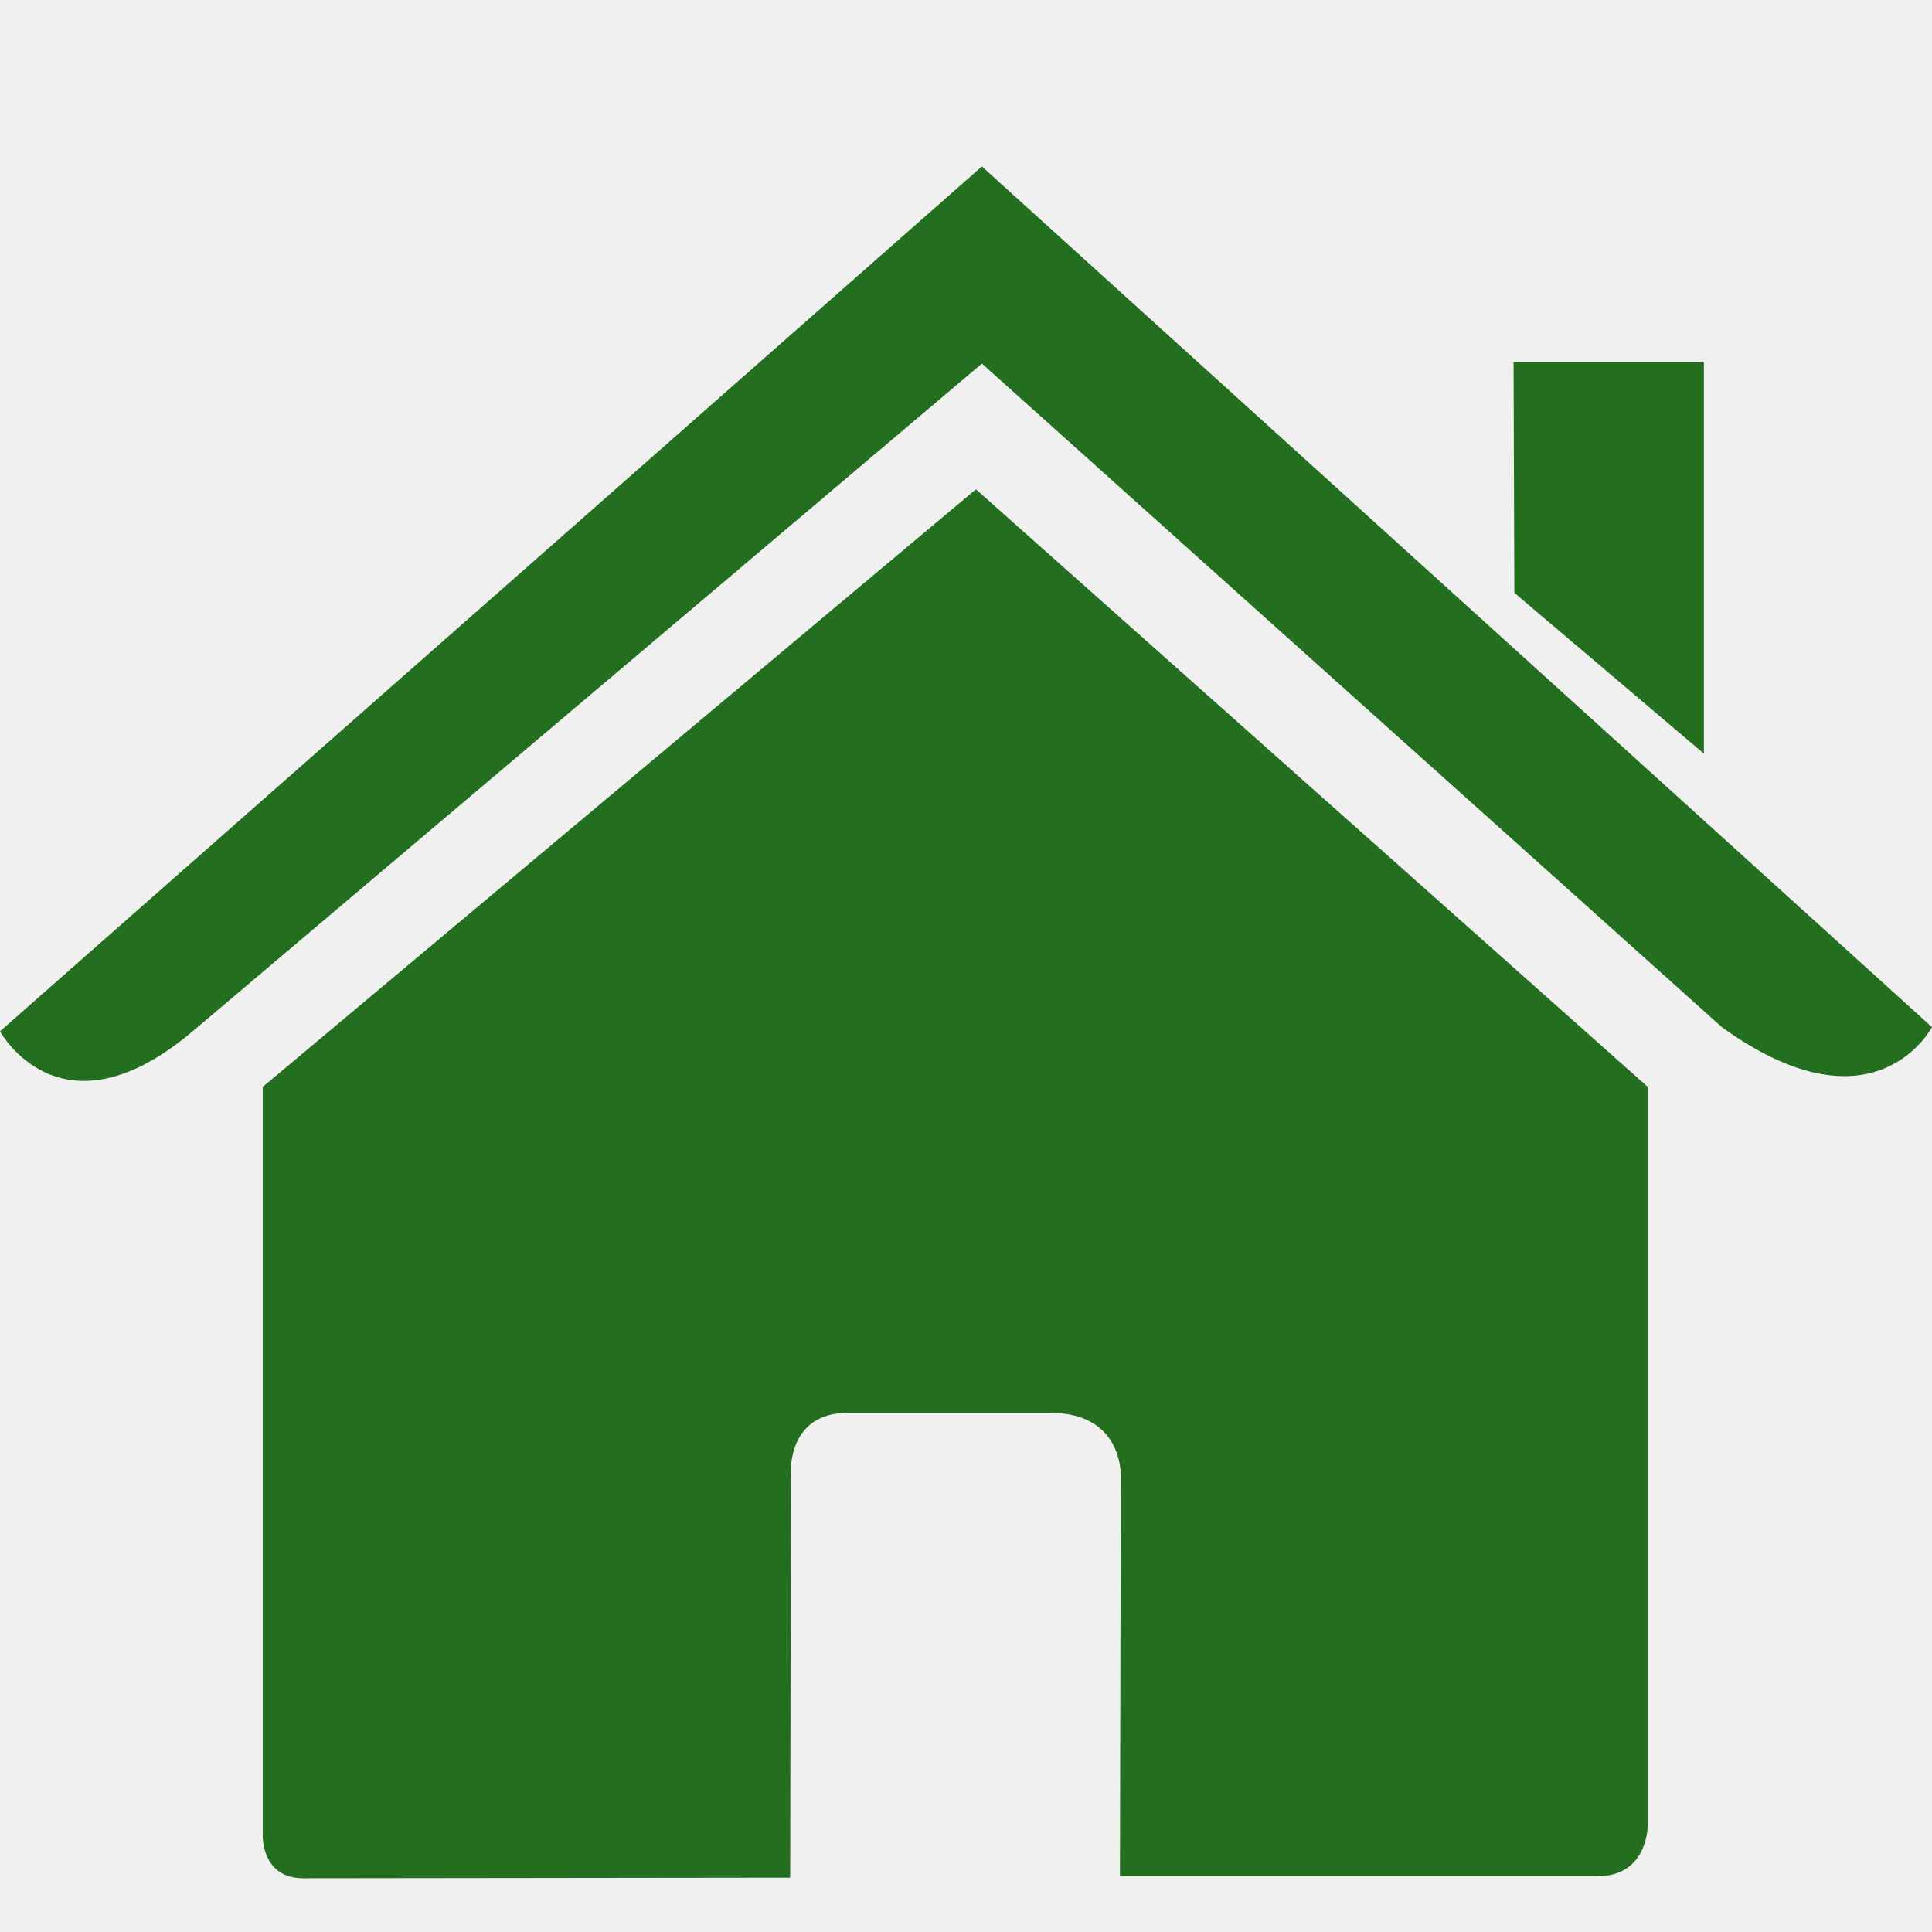
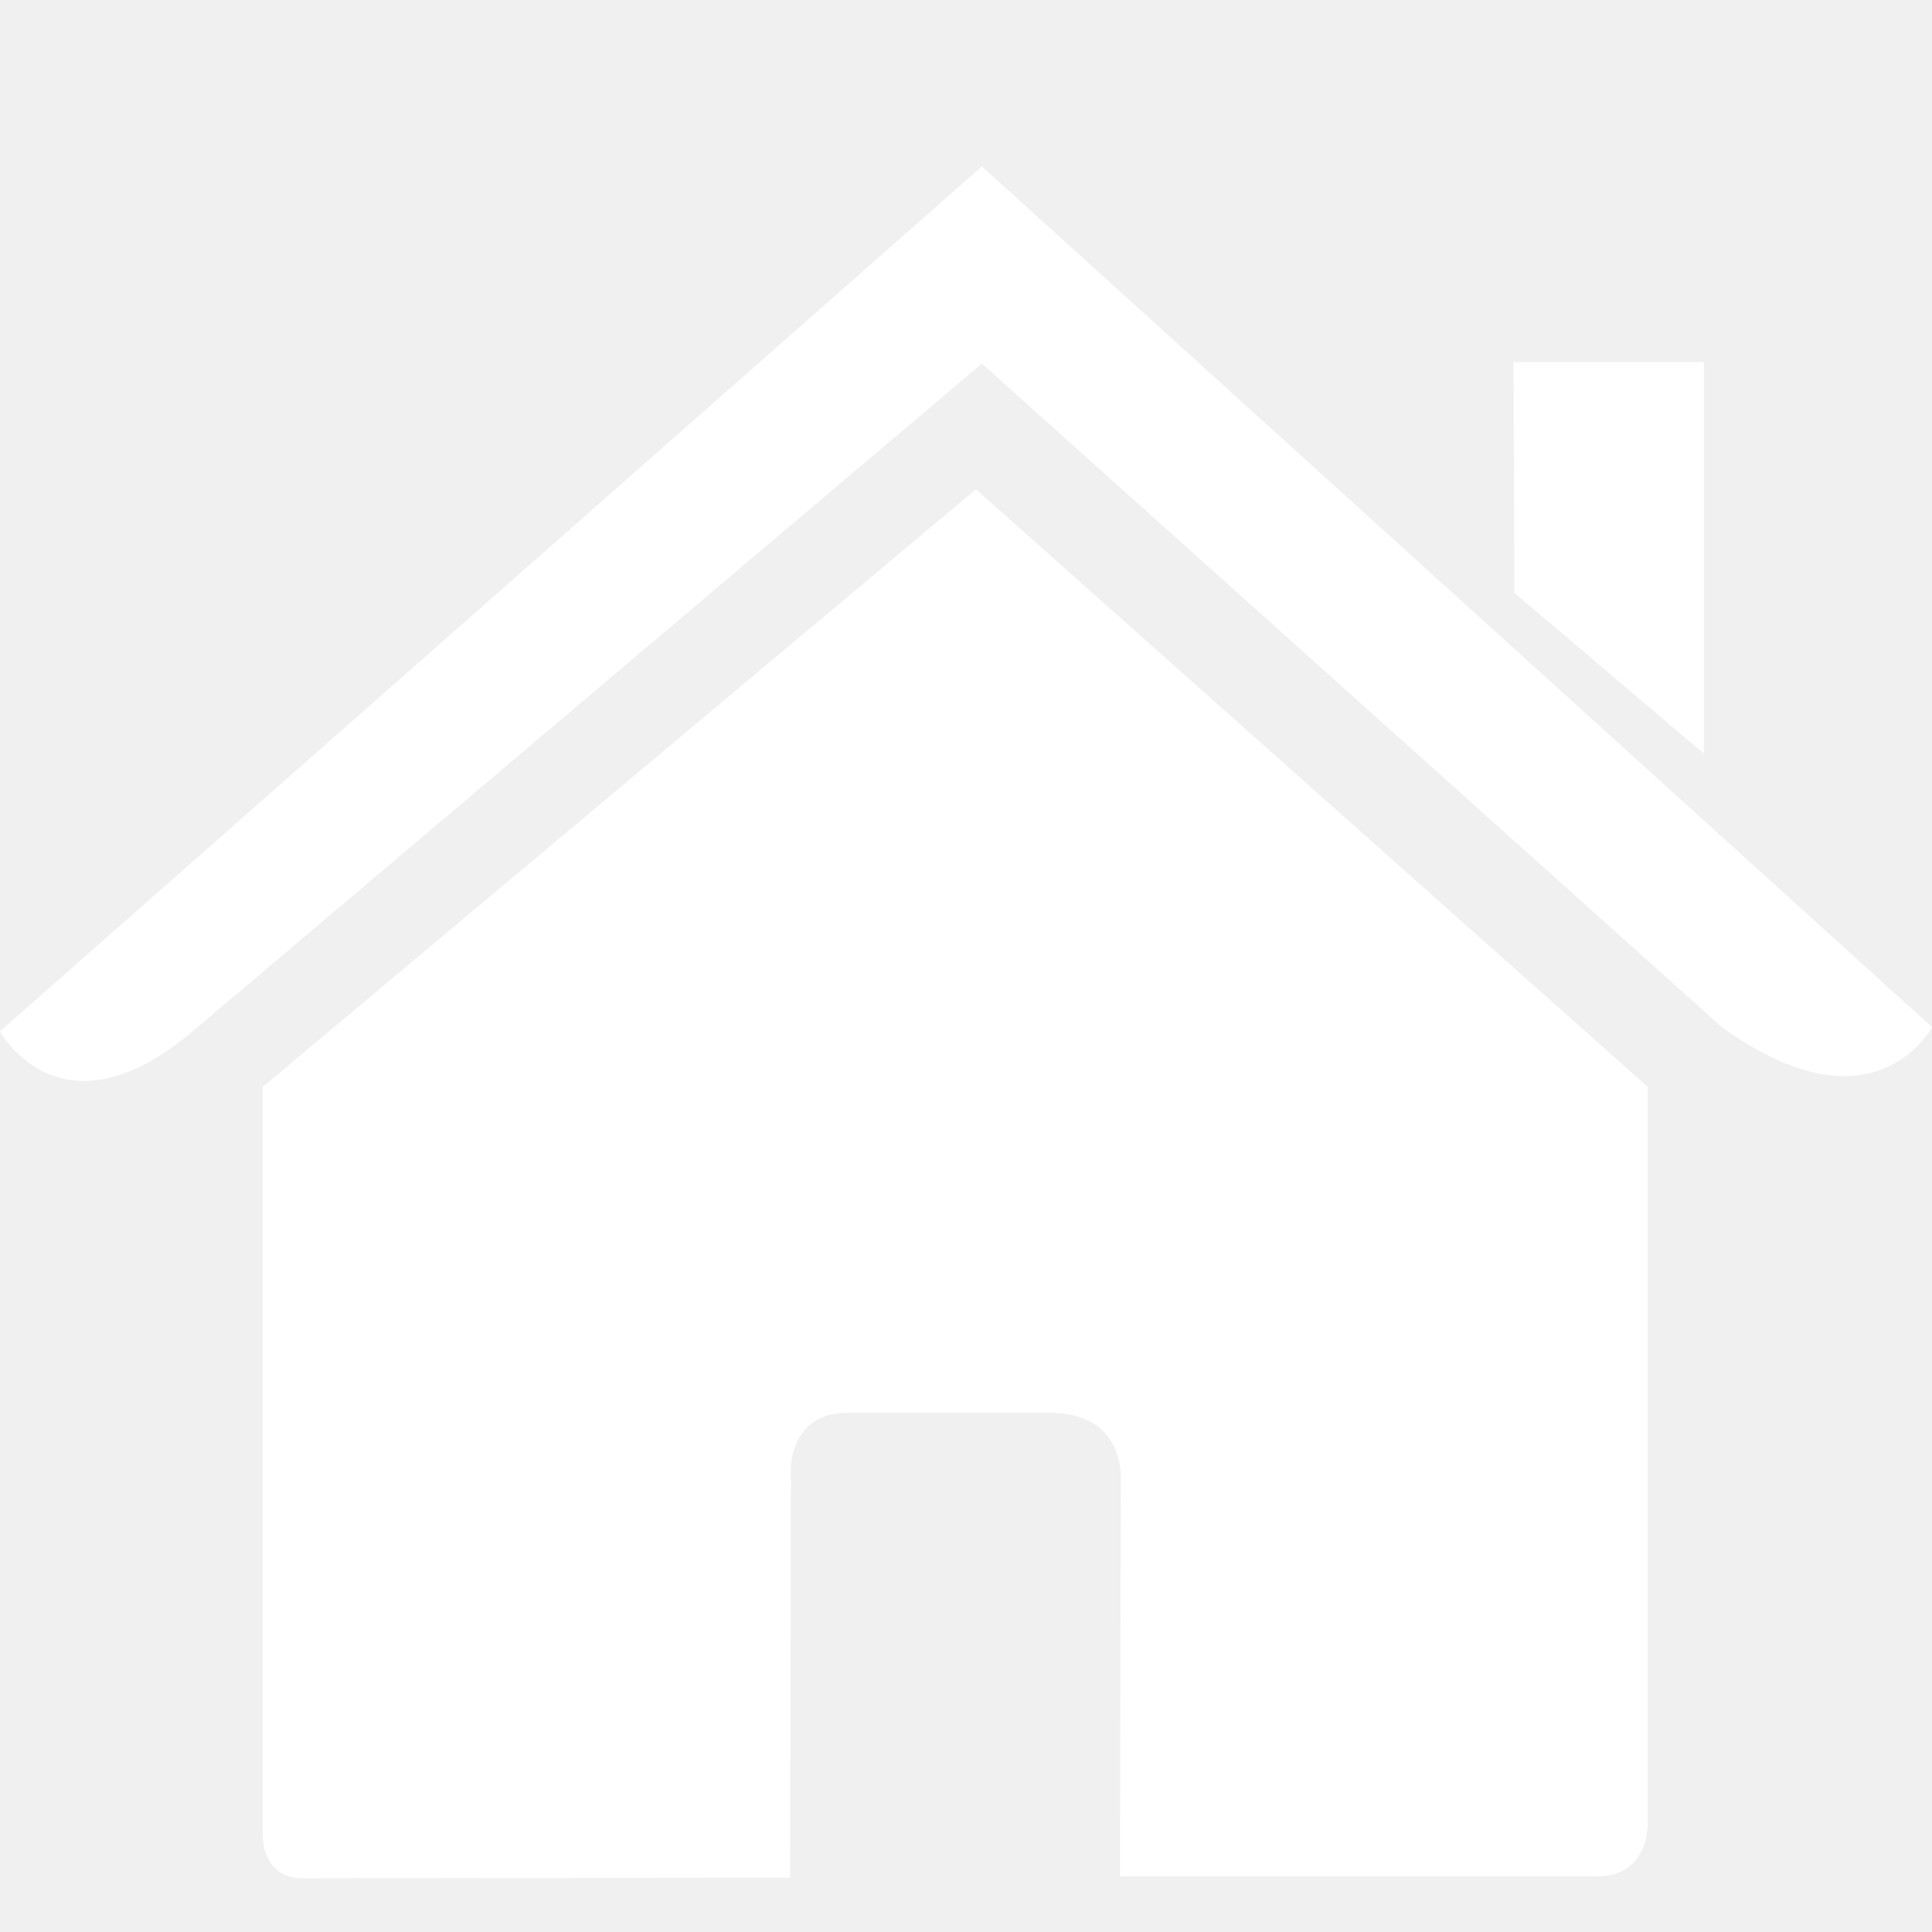
<svg xmlns="http://www.w3.org/2000/svg" version="1.1" id="Capa_1" x="0px" y="0px" width="50" height="50" viewBox="0 0 50 50" xml:space="preserve">
  <defs id="defs41" />
-   <path style="fill:#246e1f;fill-opacity:1" d="m 6.799,47.491 c 0,0 -0.044,1.118 1.047,1.118 1.358,0 12.604,-0.015 12.604,-0.015 l 0.018,-10.328 c 0,0 -0.178,-1.702 1.475,-1.702 h 5.229 c 1.954,0 1.834,1.702 1.834,1.702 l -0.022,10.294 c 0,0 10.662,0 12.337,0 1.386,0 1.323,-1.392 1.323,-1.392 V 28.129 L 25.257,12.663 6.799,28.129 v 19.362 z" id="path3" />
-   <path style="fill:#246e1f;fill-opacity:1" d="m 0,26.69 c 0,0 1.567,2.889 4.985,0 L 25.411,9.41 44.561,26.582 c 3.956,2.853 5.439,0 5.439,0 L 25.411,4.308 0,26.69 z" id="path5" />
-   <polygon style="fill:#246e1f;fill-opacity:1" points="21.179,5.963 23.83,8.212 23.83,2.735 21.168,2.735 " id="polygon7" transform="matrix(1.850481,0,0,1.850481,0,4.308108)" />
-   <g id="g9" transform="matrix(0.6921957,0,0,0.6921957,0,32.03748)" />
-   <g id="g11" transform="matrix(0.6921957,0,0,0.6921957,0,32.03748)" />
-   <g id="g13" transform="matrix(0.6921957,0,0,0.6921957,0,32.03748)" />
-   <g id="g15" transform="matrix(0.6921957,0,0,0.6921957,0,32.03748)" />
-   <g id="g17" transform="matrix(0.6921957,0,0,0.6921957,0,32.03748)" />
-   <g id="g19" transform="matrix(0.6921957,0,0,0.6921957,0,32.03748)" />
-   <g id="g21" transform="matrix(0.6921957,0,0,0.6921957,0,32.03748)" />
-   <g id="g23" transform="matrix(0.6921957,0,0,0.6921957,0,32.03748)" />
-   <g id="g25" transform="matrix(0.6921957,0,0,0.6921957,0,32.03748)" />
-   <g id="g27" transform="matrix(0.6921957,0,0,0.6921957,0,32.03748)" />
-   <g id="g29" transform="matrix(0.6921957,0,0,0.6921957,0,32.03748)" />
-   <g id="g31" transform="matrix(0.6921957,0,0,0.6921957,0,32.03748)" />
-   <g id="g33" transform="matrix(0.6921957,0,0,0.6921957,0,32.03748)" />
-   <g id="g35" transform="matrix(0.6921957,0,0,0.6921957,0,32.03748)" />
-   <g id="g37" transform="matrix(0.6921957,0,0,0.6921957,0,32.03748)" />
+   <path style="fill:#ffffff;fill-opacity:1" d="m 6.799,47.491 c 0,0 -0.044,1.118 1.047,1.118 1.358,0 12.604,-0.015 12.604,-0.015 l 0.018,-10.328 c 0,0 -0.178,-1.702 1.475,-1.702 h 5.229 c 1.954,0 1.834,1.702 1.834,1.702 l -0.022,10.294 c 0,0 10.662,0 12.337,0 1.386,0 1.323,-1.392 1.323,-1.392 V 28.129 L 25.257,12.663 6.799,28.129 v 19.362 z" id="path3" />
+   <path style="fill:#ffffff;fill-opacity:1" d="m 0,26.69 c 0,0 1.567,2.889 4.985,0 L 25.411,9.41 44.561,26.582 c 3.956,2.853 5.439,0 5.439,0 L 25.411,4.308 0,26.69 z" id="path5" />
+   <polygon style="fill:#ffffff;fill-opacity:1" points="21.179,5.963 23.83,8.212 23.83,2.735 21.168,2.735 " id="polygon7" transform="matrix(1.850481,0,0,1.850481,0,4.308108)" />
+   <g id="g9" transform="matrix(0.6921957,0,0,0.6921957,0,32.03748)" style="fill:#ffffff" />
+   <g id="g11" transform="matrix(0.6921957,0,0,0.6921957,0,32.03748)" style="fill:#ffffff" />
+   <g id="g13" transform="matrix(0.6921957,0,0,0.6921957,0,32.03748)" style="fill:#ffffff" />
+   <g id="g15" transform="matrix(0.6921957,0,0,0.6921957,0,32.03748)" style="fill:#ffffff" />
+   <g id="g17" transform="matrix(0.6921957,0,0,0.6921957,0,32.03748)" style="fill:#ffffff" />
+   <g id="g19" transform="matrix(0.6921957,0,0,0.6921957,0,32.03748)" style="fill:#ffffff" />
+   <g id="g21" transform="matrix(0.6921957,0,0,0.6921957,0,32.03748)" style="fill:#ffffff" />
+   <g id="g23" transform="matrix(0.6921957,0,0,0.6921957,0,32.03748)" style="fill:#ffffff" />
+   <g id="g25" transform="matrix(0.6921957,0,0,0.6921957,0,32.03748)" style="fill:#ffffff" />
+   <g id="g27" transform="matrix(0.6921957,0,0,0.6921957,0,32.03748)" style="fill:#ffffff" />
+   <g id="g29" transform="matrix(0.6921957,0,0,0.6921957,0,32.03748)" style="fill:#ffffff" />
+   <g id="g31" transform="matrix(0.6921957,0,0,0.6921957,0,32.03748)" style="fill:#ffffff" />
+   <g id="g33" transform="matrix(0.6921957,0,0,0.6921957,0,32.03748)" style="fill:#ffffff" />
+   <g id="g35" transform="matrix(0.6921957,0,0,0.6921957,0,32.03748)" style="fill:#ffffff" />
+   <g id="g37" transform="matrix(0.6921957,0,0,0.6921957,0,32.03748)" style="fill:#ffffff" />
</svg>
